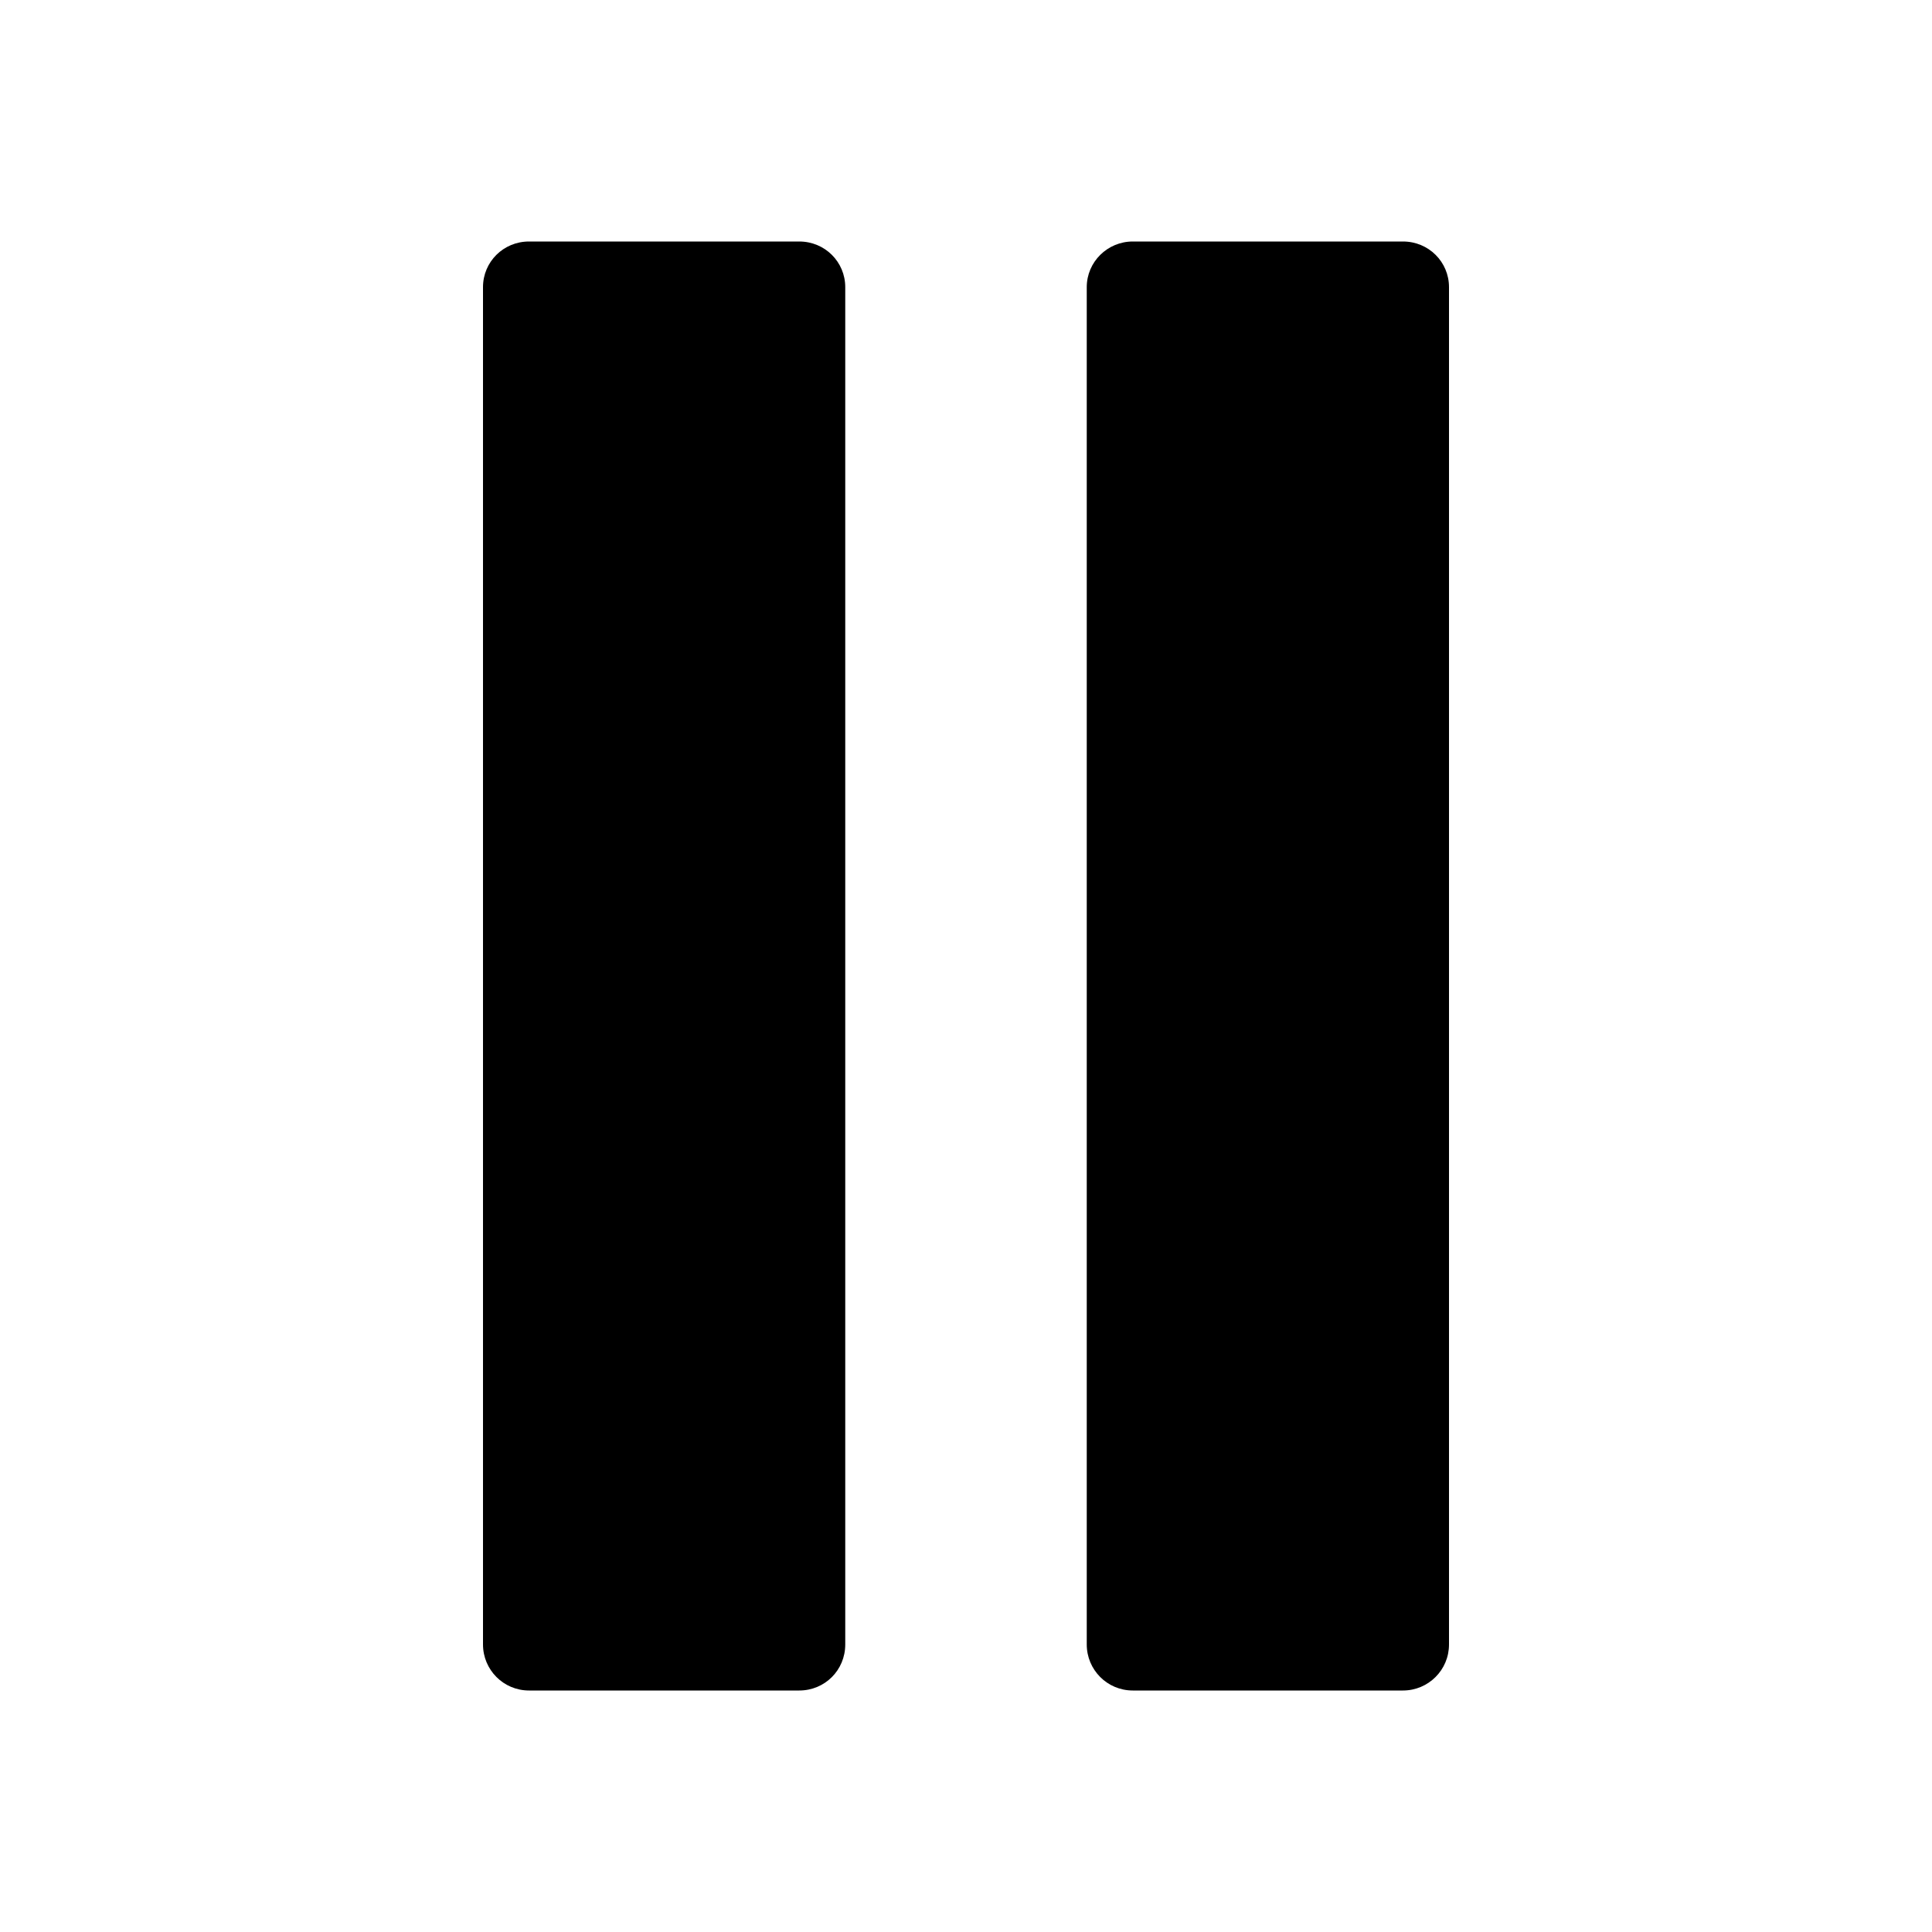
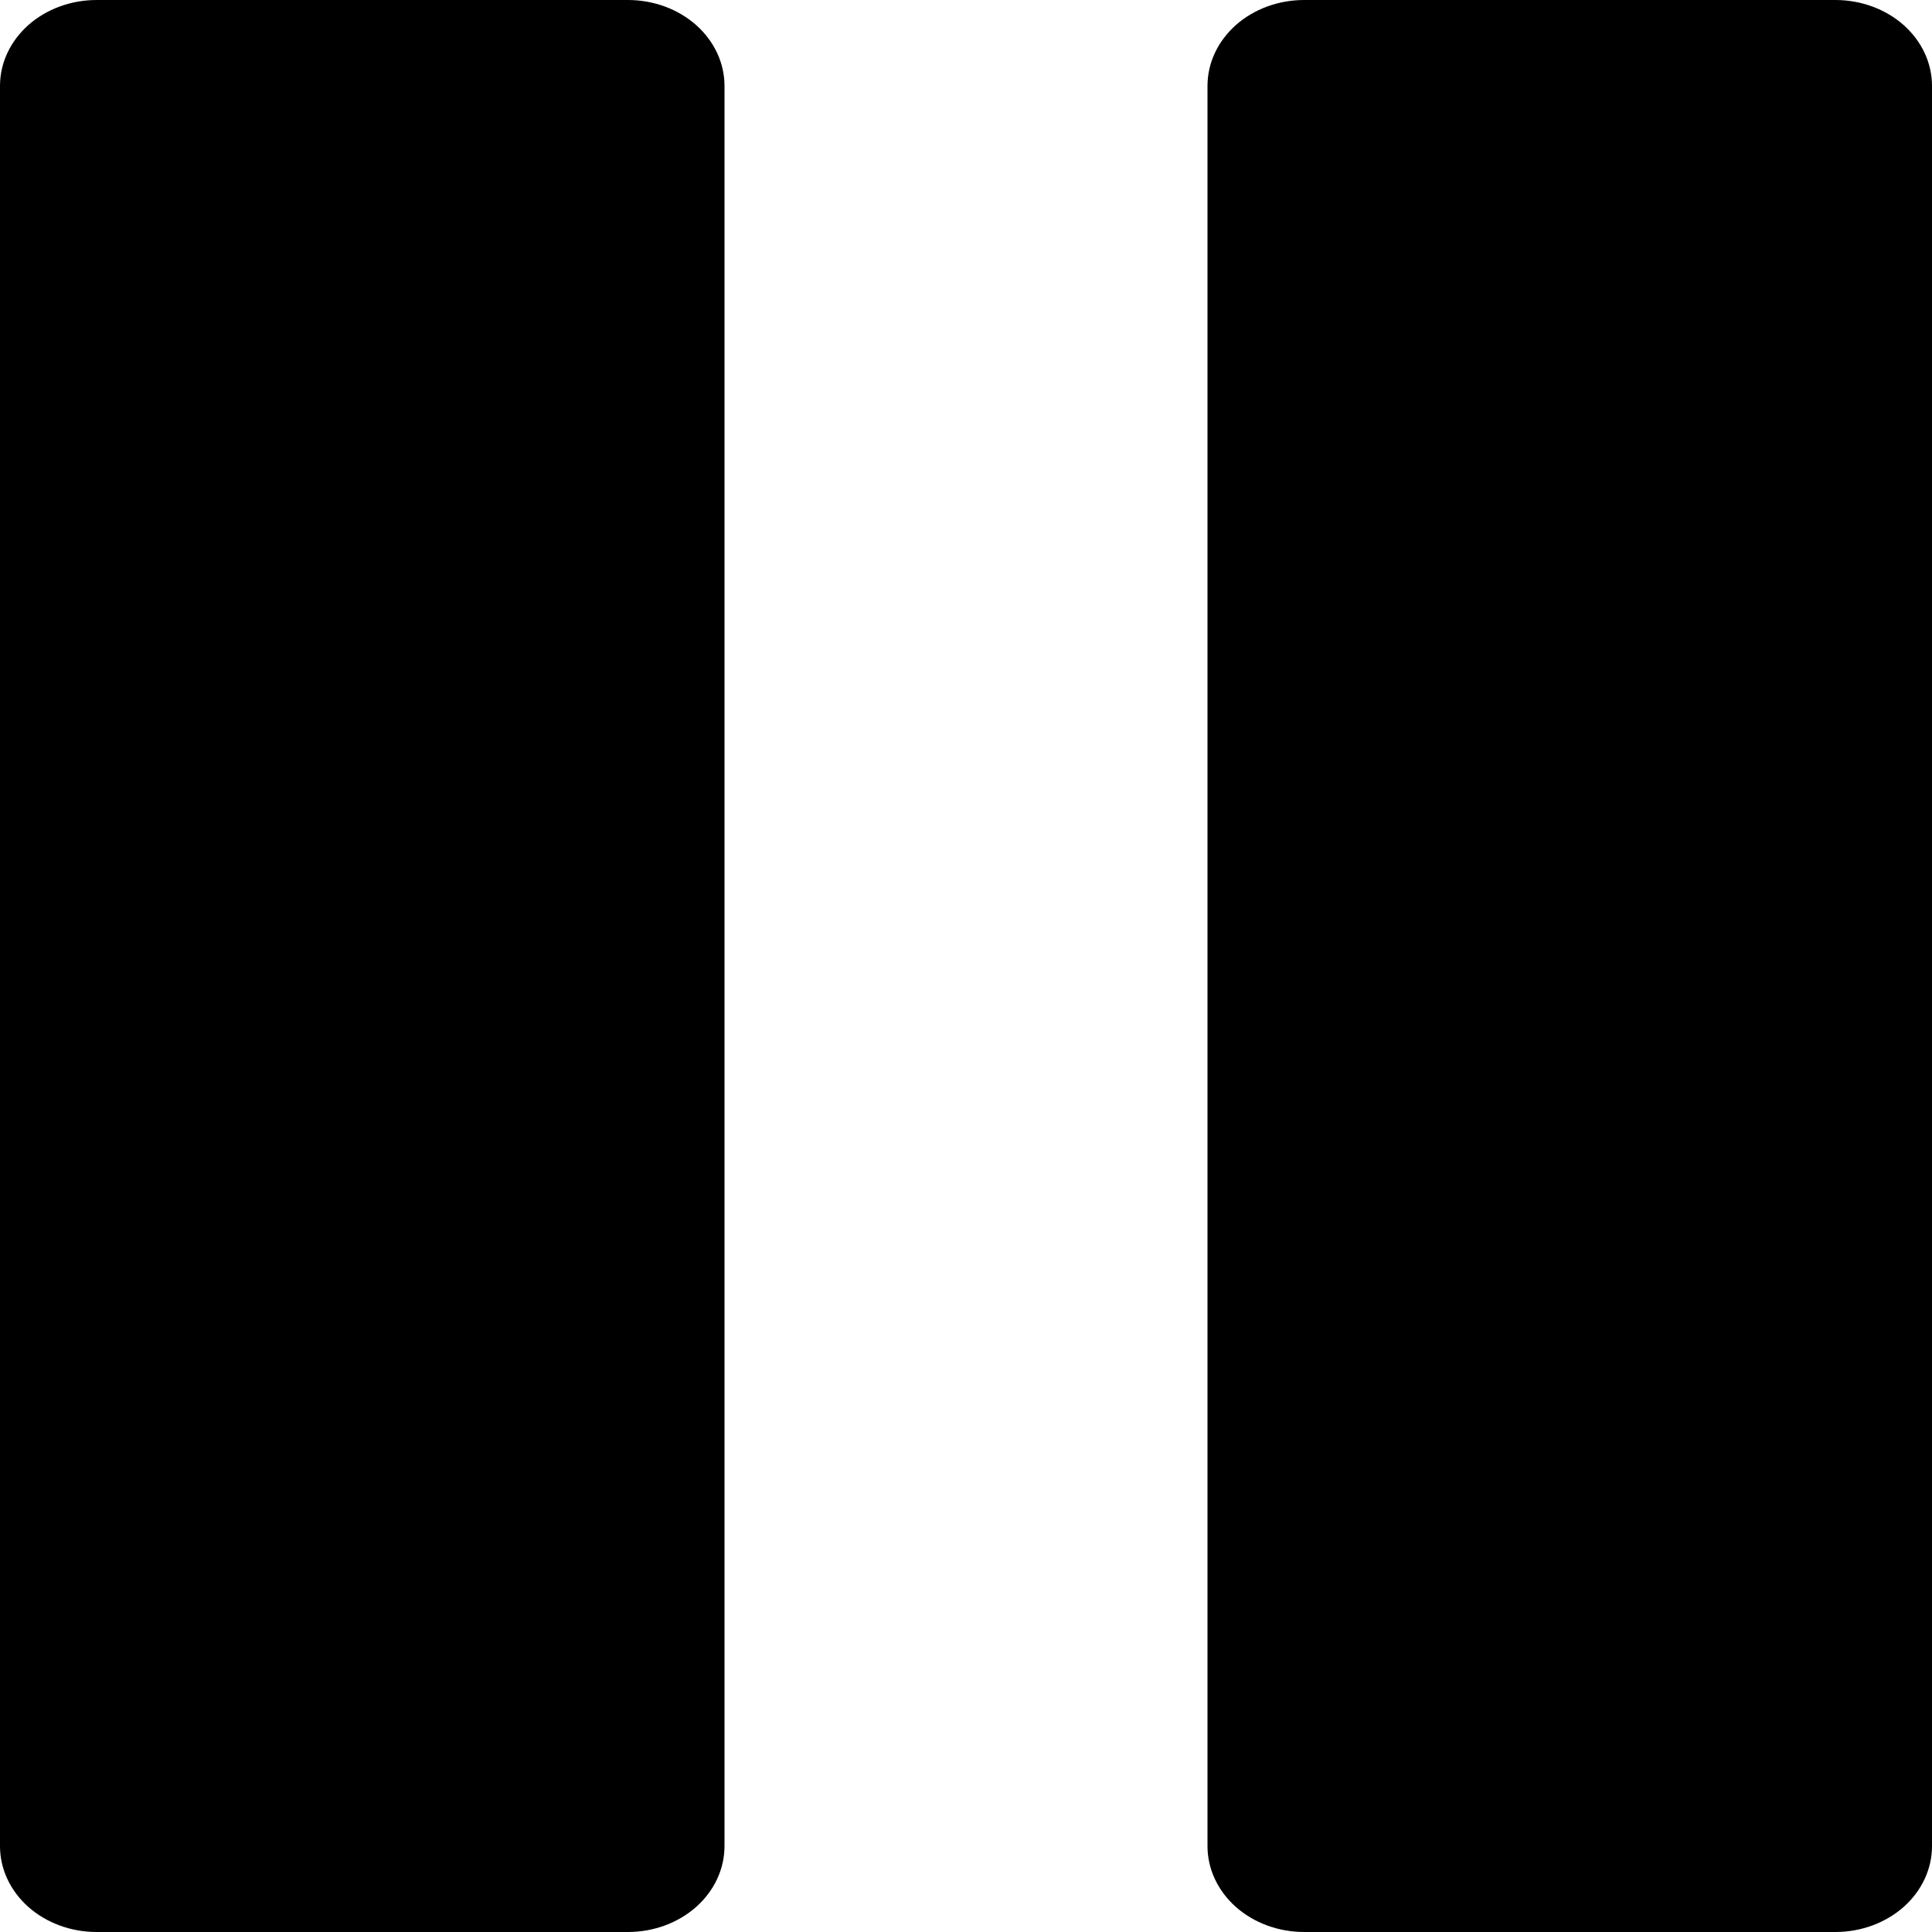
- <svg xmlns="http://www.w3.org/2000/svg" height="512px" id="Layer_1" style="enable-background:new 0 0 512 512;" version="1.1" viewBox="0 0 512 512" width="512px" xml:space="preserve">
-   <g>
-     <path d="M224,435.8V76.1c0-6.7-5.4-12.1-12.2-12.1h-71.6c-6.8,0-12.2,5.4-12.2,12.1v359.7c0,6.7,5.4,12.2,12.2,12.2h71.6   C218.6,448,224,442.6,224,435.8z" />
-     <path d="M371.8,64h-71.6c-6.7,0-12.2,5.4-12.2,12.1v359.7c0,6.7,5.4,12.2,12.2,12.2h71.6c6.7,0,12.2-5.4,12.2-12.2V76.1   C384,69.4,378.6,64,371.8,64z" />
-   </g>
+ <svg xmlns="http://www.w3.org/2000/svg" width="25" height="25" viewBox="0 0 25 25" fill="none">
+   <path d="M1.25 0H8.125C8.457 0 8.774 0.117 9.009 0.325C9.243 0.534 9.375 0.816 9.375 1.111V23.889C9.375 24.184 9.243 24.466 9.009 24.675C8.774 24.883 8.457 25 8.125 25H1.25C0.918 25 0.601 24.883 0.366 24.675C0.132 24.466 0 24.184 0 23.889V1.111C0 0.816 0.132 0.534 0.366 0.325C0.601 0.117 0.918 0 1.25 0ZM16.875 0H23.75C24.081 0 24.399 0.117 24.634 0.325C24.868 0.534 25 0.816 25 1.111V23.889C25 24.184 24.868 24.466 24.634 24.675C24.399 24.883 24.081 25 23.75 25H16.875C16.544 25 16.226 24.883 15.991 24.675C15.757 24.466 15.625 24.184 15.625 23.889V1.111C15.625 0.816 15.757 0.534 15.991 0.325C16.226 0.117 16.544 0 16.875 0Z" fill="black" />
</svg>
